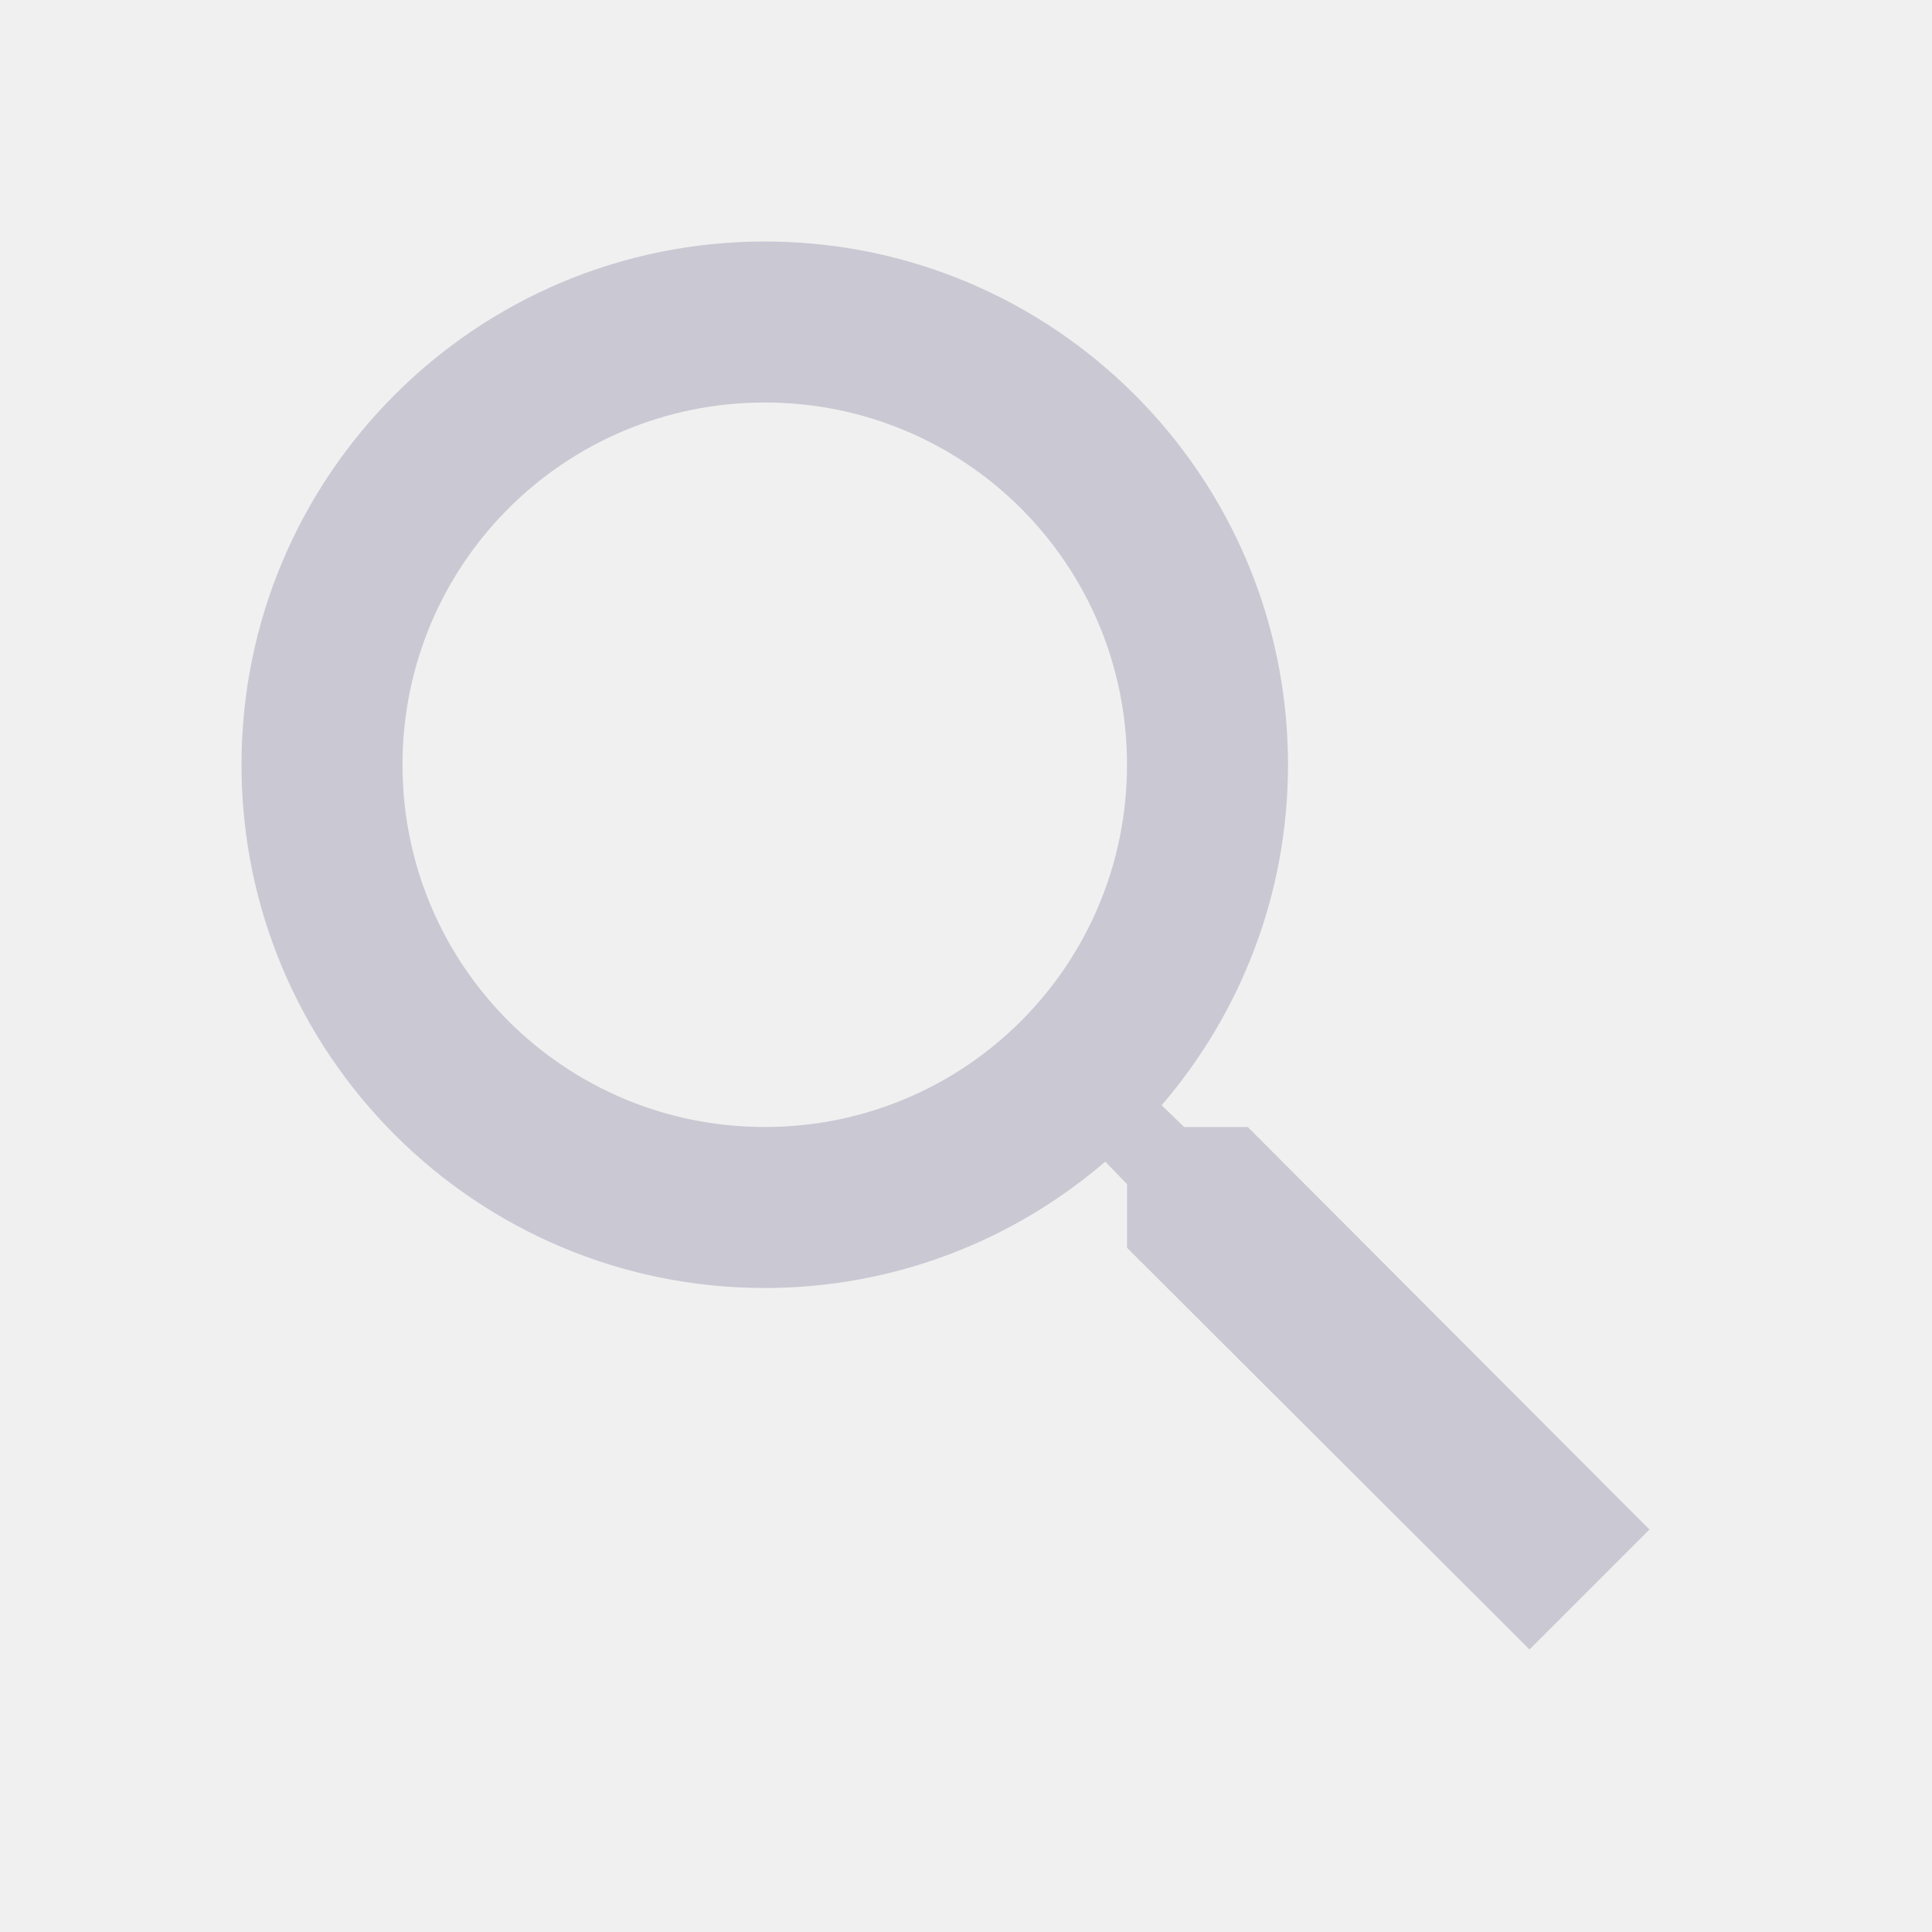
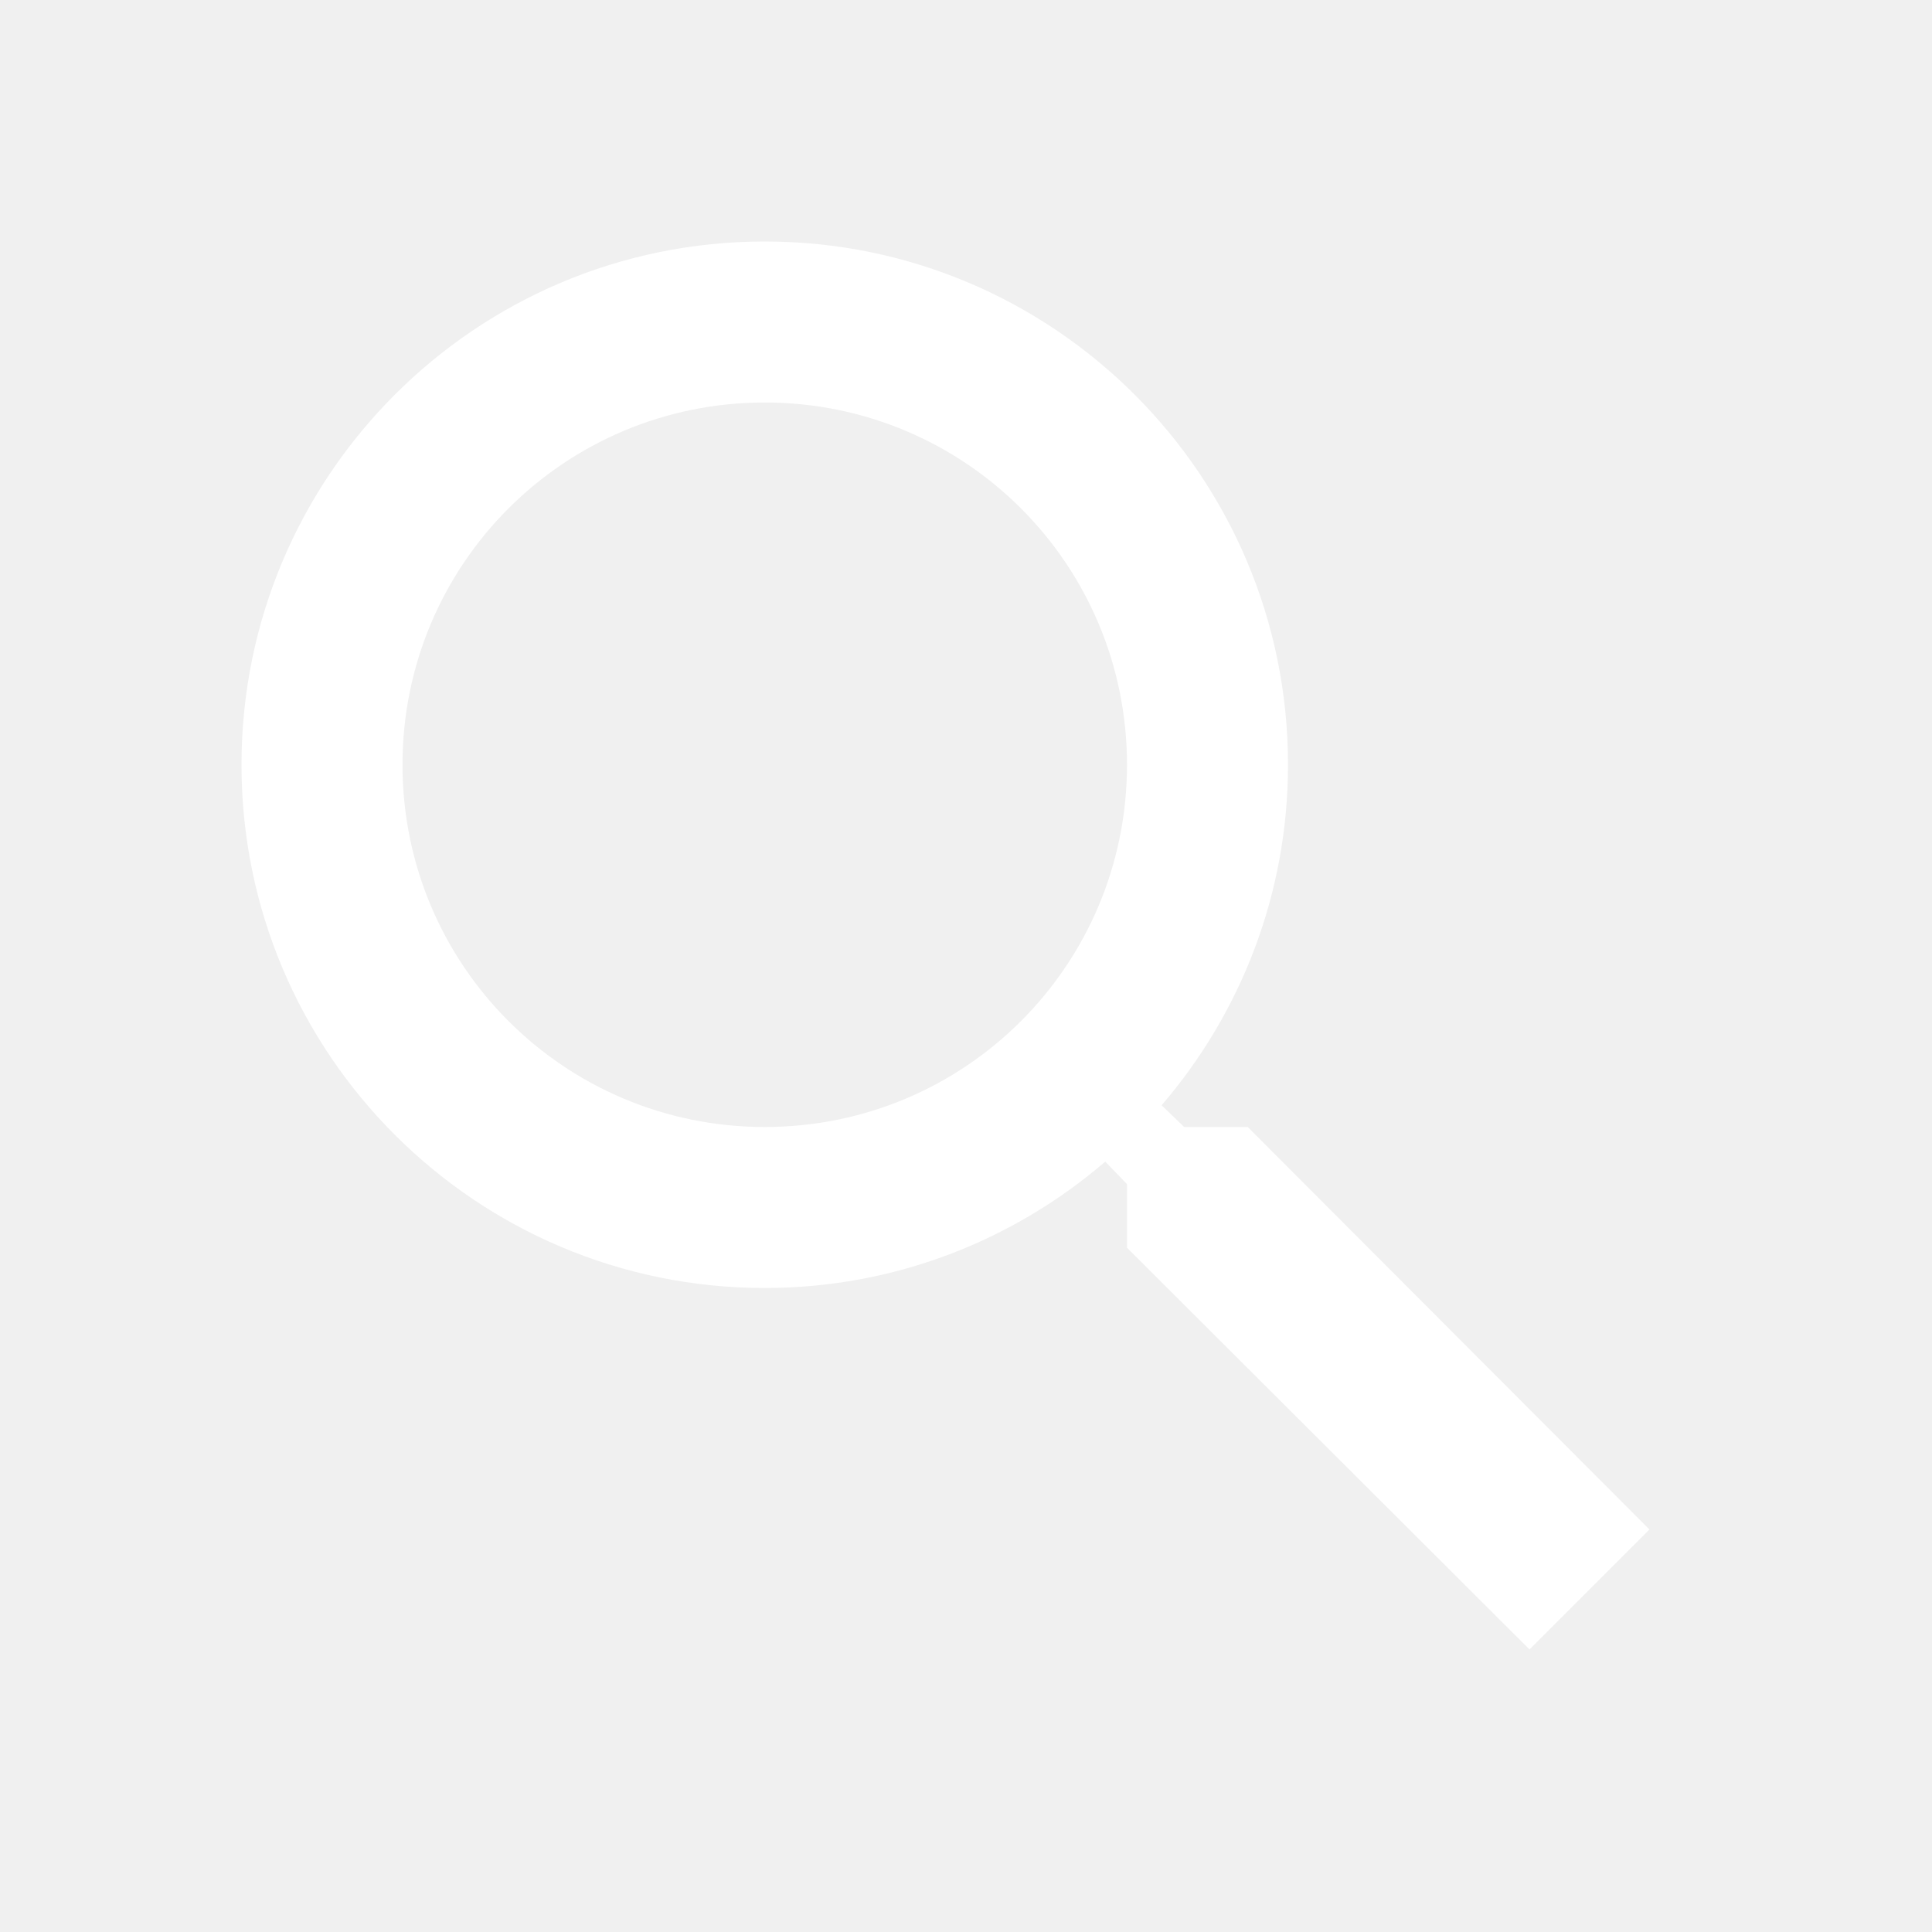
- <svg xmlns="http://www.w3.org/2000/svg" width="24" height="24" viewBox="0 0 24 24" fill="none">
-   <path d="M15.5 14H14.71L14.43 13.73C15.41 12.59 16 11.11 16 9.5C16 5.91 13.09 3 9.5 3C5.91 3 3 5.91 3 9.5C3 13.09 5.91 16 9.5 16C11.11 16 12.59 15.41 13.73 14.43L14 14.71V15.5L19 20.49L20.49 19L15.5 14V14ZM9.5 14C7.01 14 5 11.99 5 9.5C5 7.01 7.01 5 9.5 5C11.99 5 14 7.01 14 9.5C14 11.99 11.99 14 9.5 14Z" fill="#CAC8D3" />
+ <svg xmlns="http://www.w3.org/2000/svg" height="24px" viewBox="0 0 24 24" width="24px" fill="#FFFFFF">
+   <path d="M0 0h24v24H0V0z" fill="none" />
+   <path d="M15.5 14h-.79l-.28-.27C15.41 12.59 16 11.11 16 9.5 16 5.91 13.09 3 9.5 3S3 5.91 3 9.5 5.91 16 9.5 16c1.61 0 3.09-.59 4.23-1.57l.27.28v.79l5 4.99L20.49 19l-4.99-5zm-6 0C7.01 14 5 11.99 5 9.5S7.01 5 9.5 5 14 7.01 14 9.5 11.99 14 9.5 14z" />
</svg>
